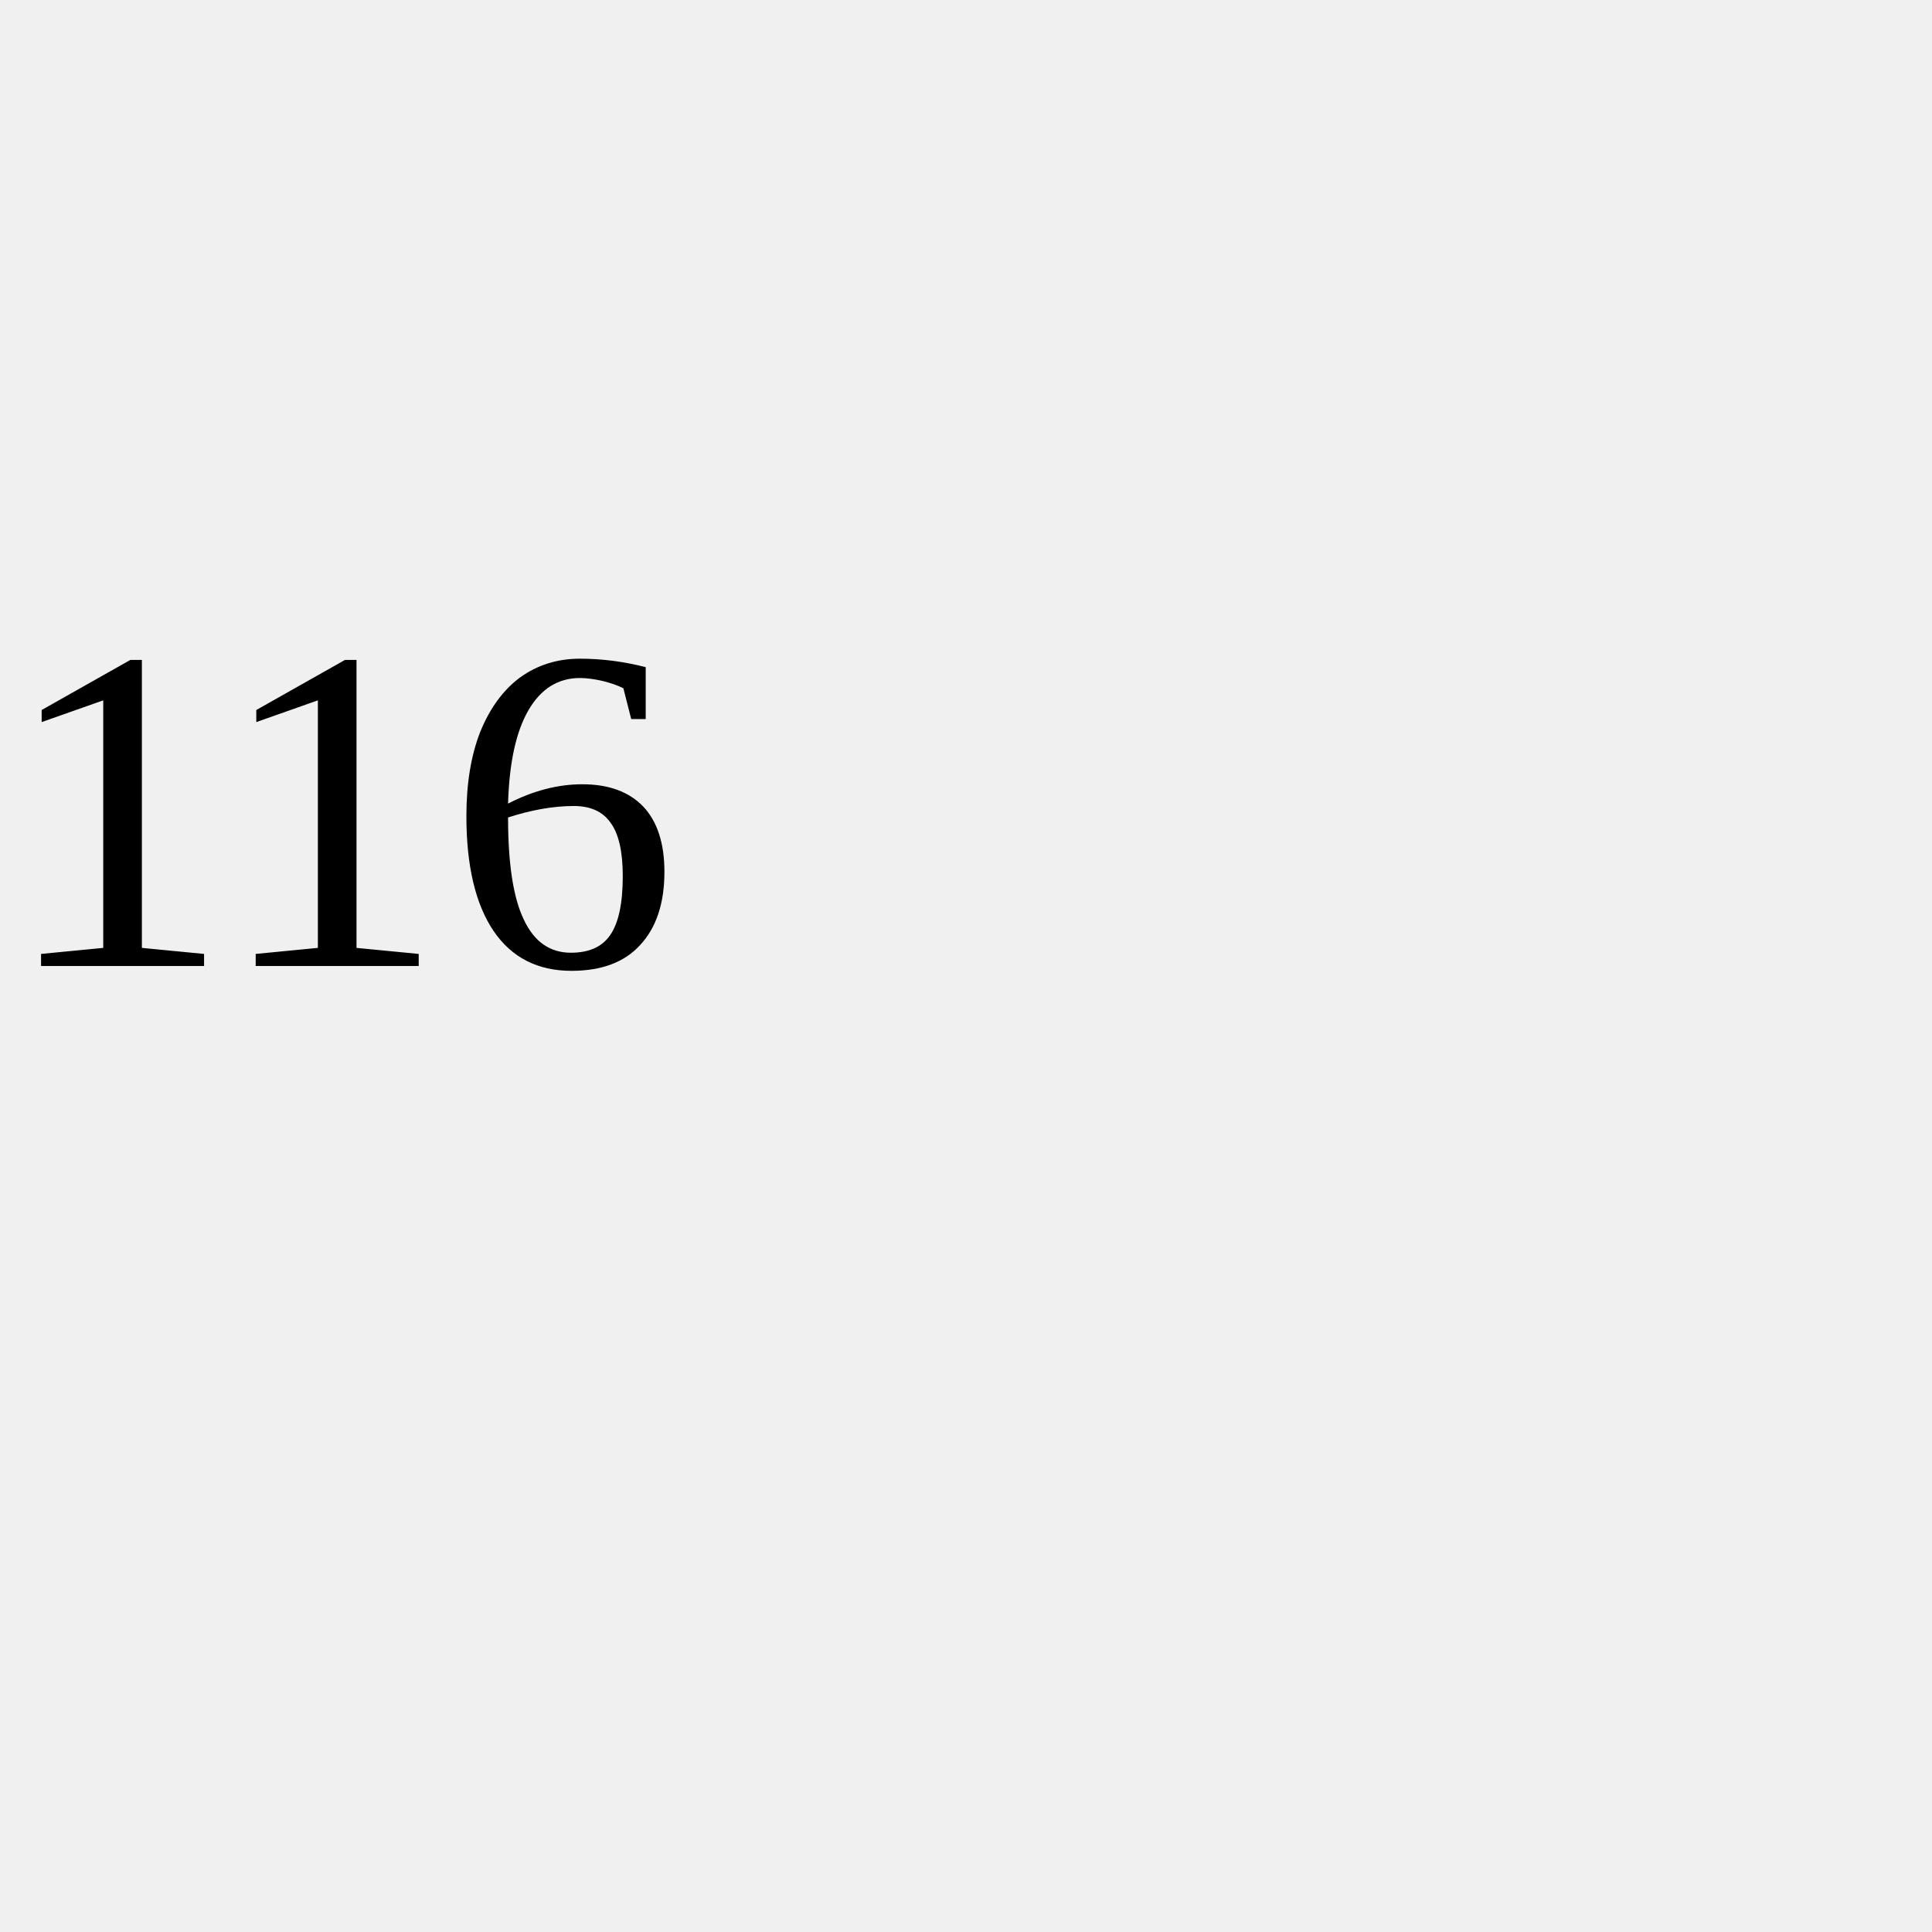
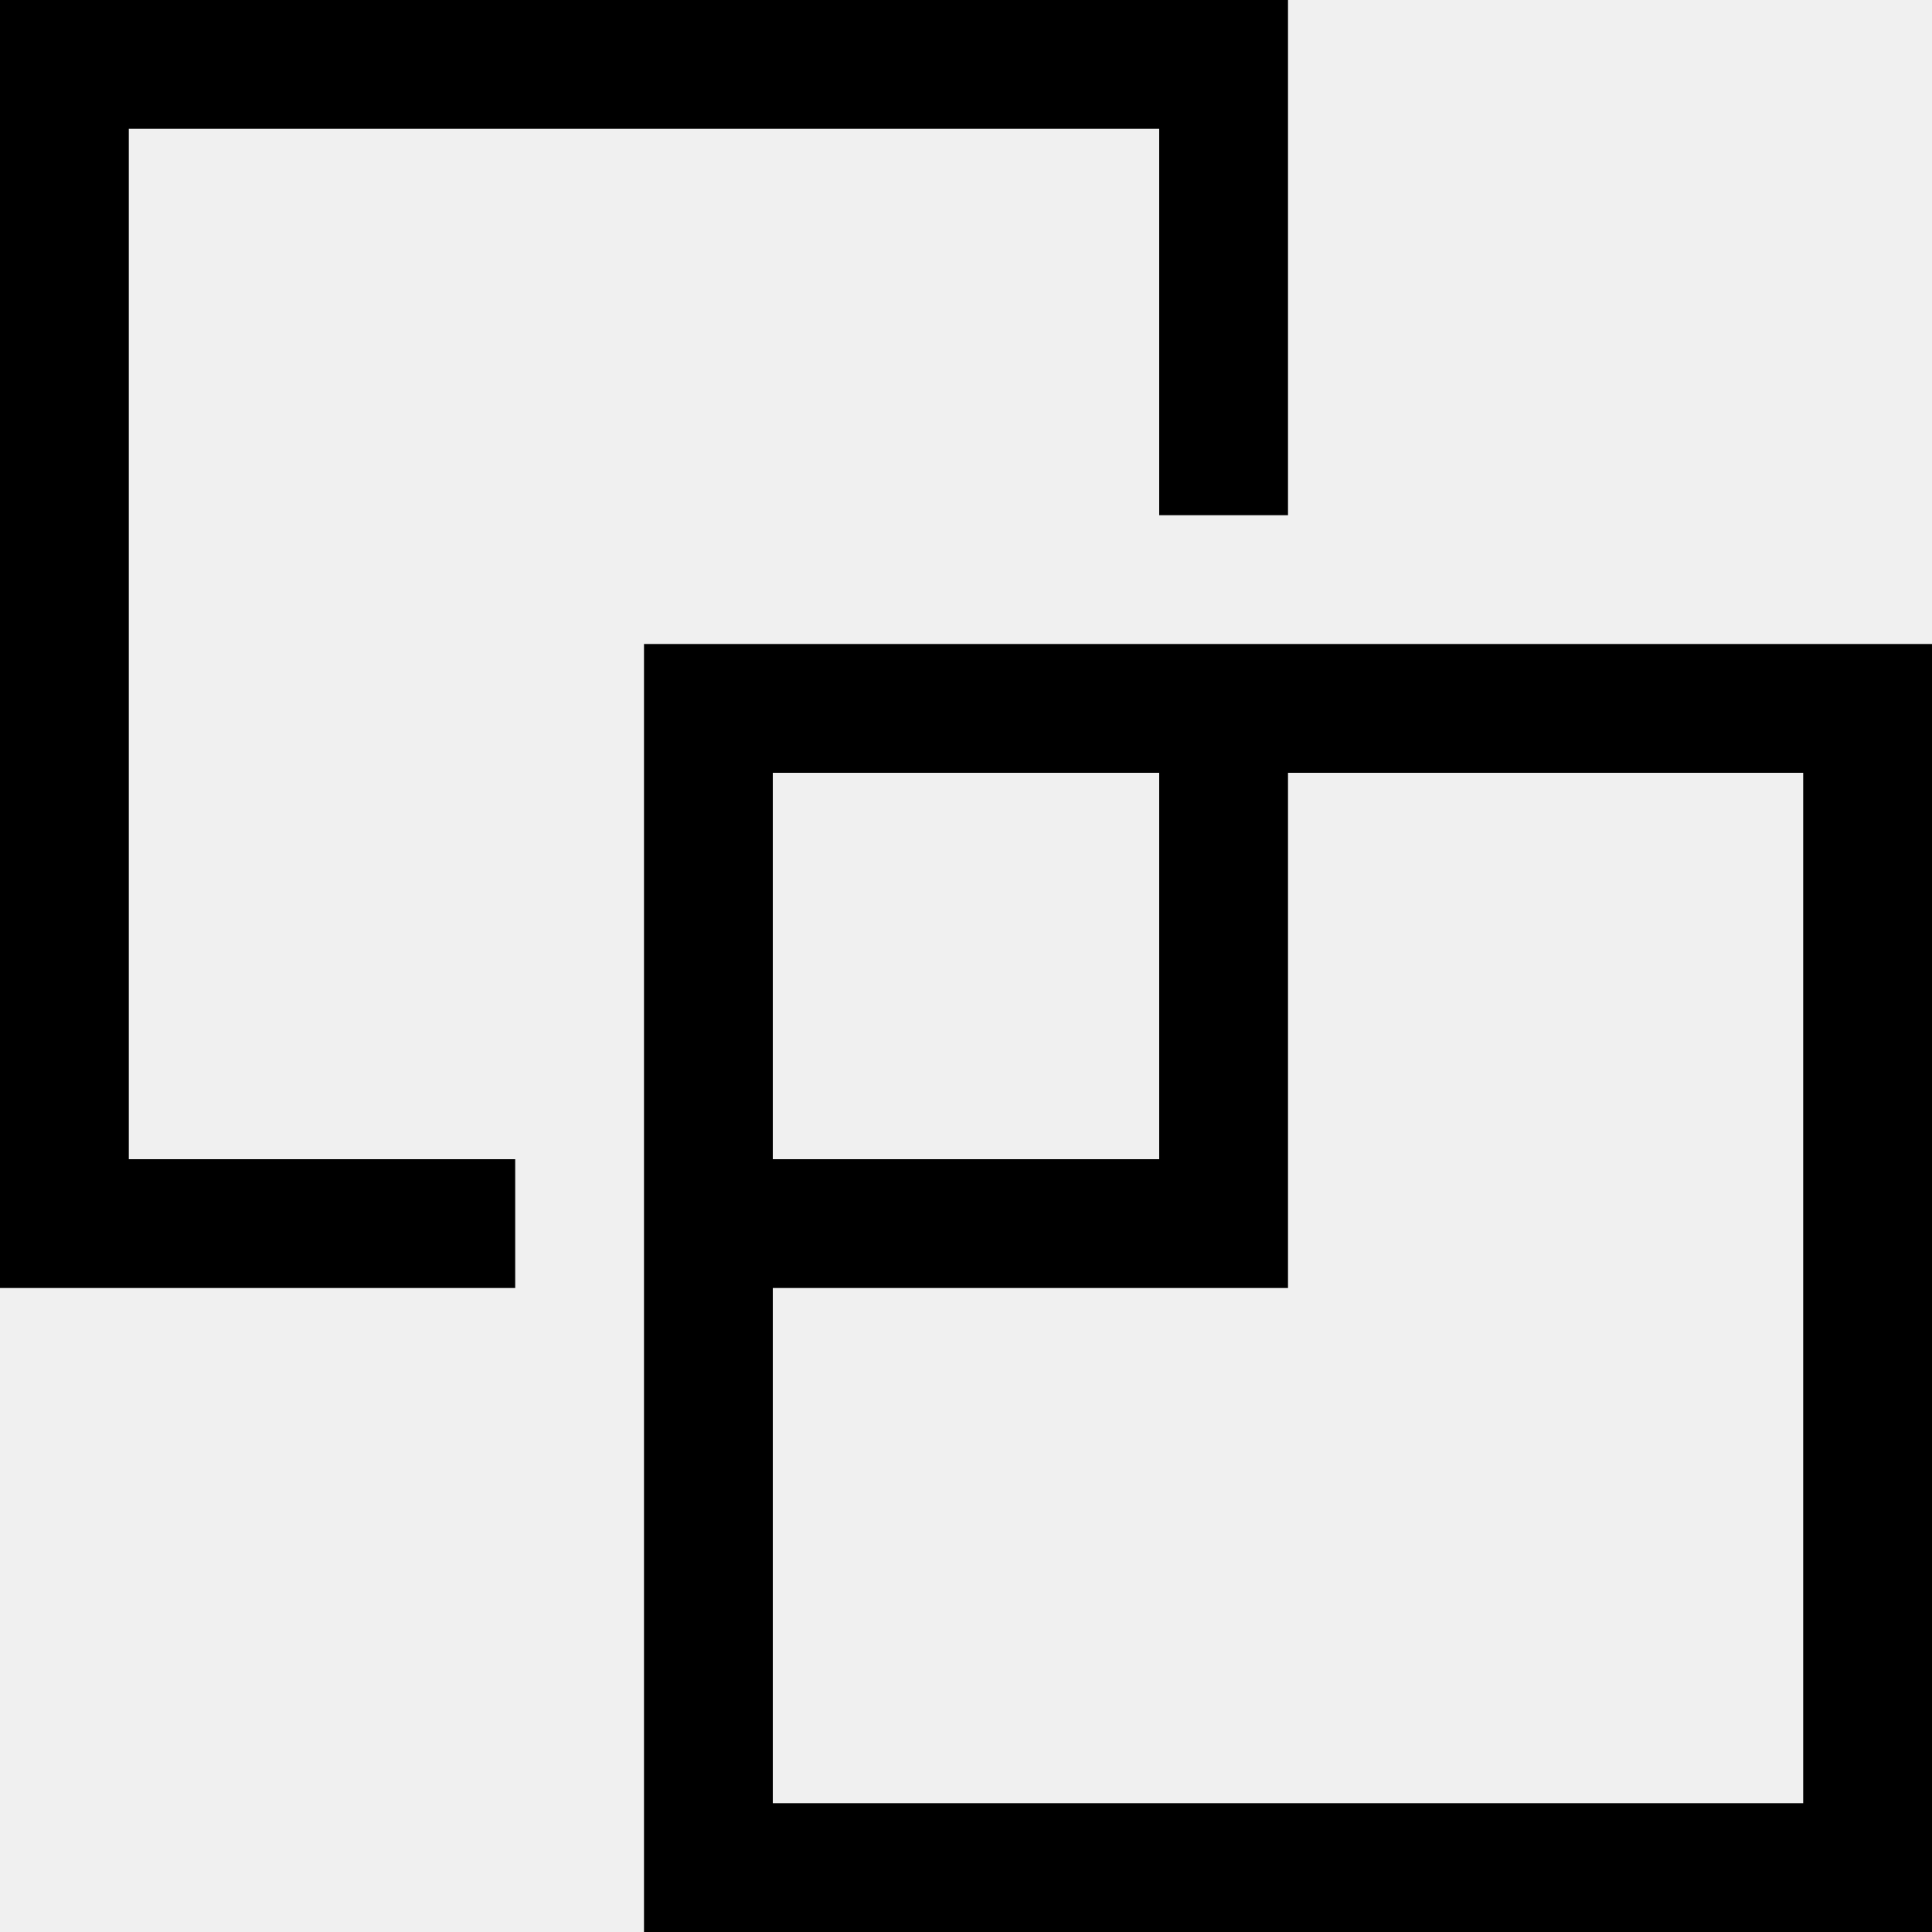
- <svg xmlns="http://www.w3.org/2000/svg" viewBox="0 0 50 50">
-   <text x="0" y="25" class="small">116</text>
+ <svg xmlns="http://www.w3.org/2000/svg" viewBox="0 0 15 15" class="msportalfx-svg-placeholder" role="presentation" focusable="false">
+   <g>
+     <path d="M14 6v8H6V6h8m1-1H5v10h10V5z" />
+     <path d="M4 9H1V1h8v3h1V0H0v10h4V9zm5-3v3H6v1h4V6H9z" />
+   </g>
  <style>.msportalfx-svg-c01{fill:#fff}.msportalfx-svg-c02{fill:#e5e5e5}.msportalfx-svg-c03{fill:#a0a1a2}.msportalfx-svg-c04{fill:#7a7a7a}.msportalfx-svg-c05{fill:#3e3e3e}.msportalfx-svg-c06{fill:#1e1e1e}.msportalfx-svg-c07{fill:#0f0f0f}.msportalfx-svg-c08{fill:#ba141a}.msportalfx-svg-c09{fill:#dd5900}.msportalfx-svg-c10{fill:#ff8c00}.msportalfx-svg-c11{fill:#fcd116}.msportalfx-svg-c12{fill:#fee087}.msportalfx-svg-c13{fill:#b8d432}.msportalfx-svg-c14,.msportalfx-svg-c32{fill:#57a300}.msportalfx-svg-c15{fill:#59b4d9}.msportalfx-svg-c16{fill:#3999c6}.msportalfx-svg-c17{fill:#804998}.msportalfx-svg-c18{fill:#ec008c}.msportalfx-svg-c19{fill:#0072c6}.msportalfx-svg-c20{fill:#68217a}.msportalfx-svg-c21{fill:#00188f}.msportalfx-svg-c22{fill:#e81123}.fxs-mode-light .msportalfx-svg-c22{fill:#a4262c}.msportalfx-svg-c23{fill:#cae3f3}.msportalfx-svg-c24{fill:#59aed3}.msportalfx-svg-c25{fill:#4c3b12}.msportalfx-svg-c26{fill:#be9555}.msportalfx-svg-c27{fill:#4f4d52}.msportalfx-svg-c28{fill:#ef6f59}.msportalfx-svg-c29{fill:#f7cb64}.msportalfx-svg-c30{fill:#fdd8db}.msportalfx-svg-c31{fill:#f6ffec}.msportalfx-svg-c33{fill:#8a2da5}.msportalfx-svg-c34{fill:#e00b1c}.msportalfx-svg-c35{fill:#015cda}.msportalfx-svg-c36{fill:#5db300}.msportalfx-svg-c97{fill:#ffb900}.msportalfx-svg-c98{fill:#00a4ef}.msportalfx-svg-c99{fill:#f25022}.msportalfx-inverted-theme .msportalfx-svg-c05,.fxs-theme-dark .msportalfx-svg-c05{fill:#777}.msportalfx-inverted-theme .msportalfx-svg-c07,.fxs-theme-dark .msportalfx-svg-c07{fill:#f2f2f2}.msportalfx-svg-palette-white{fill:#fff}.msportalfx-svg-palette-blue{fill:#015cda}.msportalfx-svg-palette-black{fill:#1e1e1e}.msportalfx-svg-palette-green{fill:#57a300}.msportalfx-svg-palette-gray{fill:#a0a1a2}.msportalfx-svg-palette-inherit{fill:inherit}.msportalfx-svg-badge{position:absolute;left:0;bottom:0;min-height:10px;min-width:10px}.fxc-menu-icon&gt;.msportalfx-svg-badge{left:-2px;bottom:-2px;min-height:8px;min-width:8px}.msportalfx-svg-disabled{filter:grayscale(100%)}.msportalfx-svg-loading-square{animation:ProgressFlagAnimation 1.45s infinite ease-in-out;transform-origin:50%}.msportalfx-svg-loading-square:nth-child(1){animation-delay:0s}.msportalfx-svg-loading-square:nth-child(2){animation-delay:.2s}.msportalfx-svg-loading-square:nth-child(3){animation-delay:.4s}@keyframes ProgressFlagAnimation{0%{transform:scale(1);opacity:.3}36.1%{transform:scale(1.06);opacity:1}50%{transform:scale(1.06);opacity:1}86.1%{transform:scale(1);opacity:.3}}.msportalfx-svg-flip-horizontal&gt;svg,svg.msportalfx-svg-flip-horizontal{transform:scaleX(-1)}.msportalfx-svg-fabric-rotate360{animation:ImageRotation 1.3s cubic-bezier(.53,.21,.29,.67) infinite}@keyframes ImageRotation{0%{transform:rotate(-45deg)}100%{transform:rotate(315deg)}}.fxs-svg-number .msportalfx-font-bold{font-size:10px;fill:#0065ad}.fxs-svg-number .fxs-svg-circle{stroke-width:0%;fill:#0078d4}.fxs-svg-number .fxs-svg-text{fill:#fff;font-size:10px}.fxs-svg-number.msportalfx-svg-disabled{filter:grayscale(0%)}.fxs-svg-number.msportalfx-svg-disabled .fxs-svg-circle{fill:#fff;stroke-width:1px;stroke:#949494}.fxs-svg-number.msportalfx-svg-disabled .fxs-svg-text{fill:#949494}.fxs-theme-dark .fxs-svg-number .fxs-svg-text{fill:#0f0f0f}.fxs-theme-dark .fxs-svg-number .fxs-svg-circle{stroke-width:0%;fill:#0078d4}.fxs-theme-dark .fxs-svg-number.msportalfx-svg-disabled .fxs-svg-circle{fill:#0f0f0f;stroke-width:1px;stroke:#949494}.fxs-theme-dark .fxs-svg-number.msportalfx-svg-disabled .fxs-svg-text{fill:#949494}</style>
</svg>
